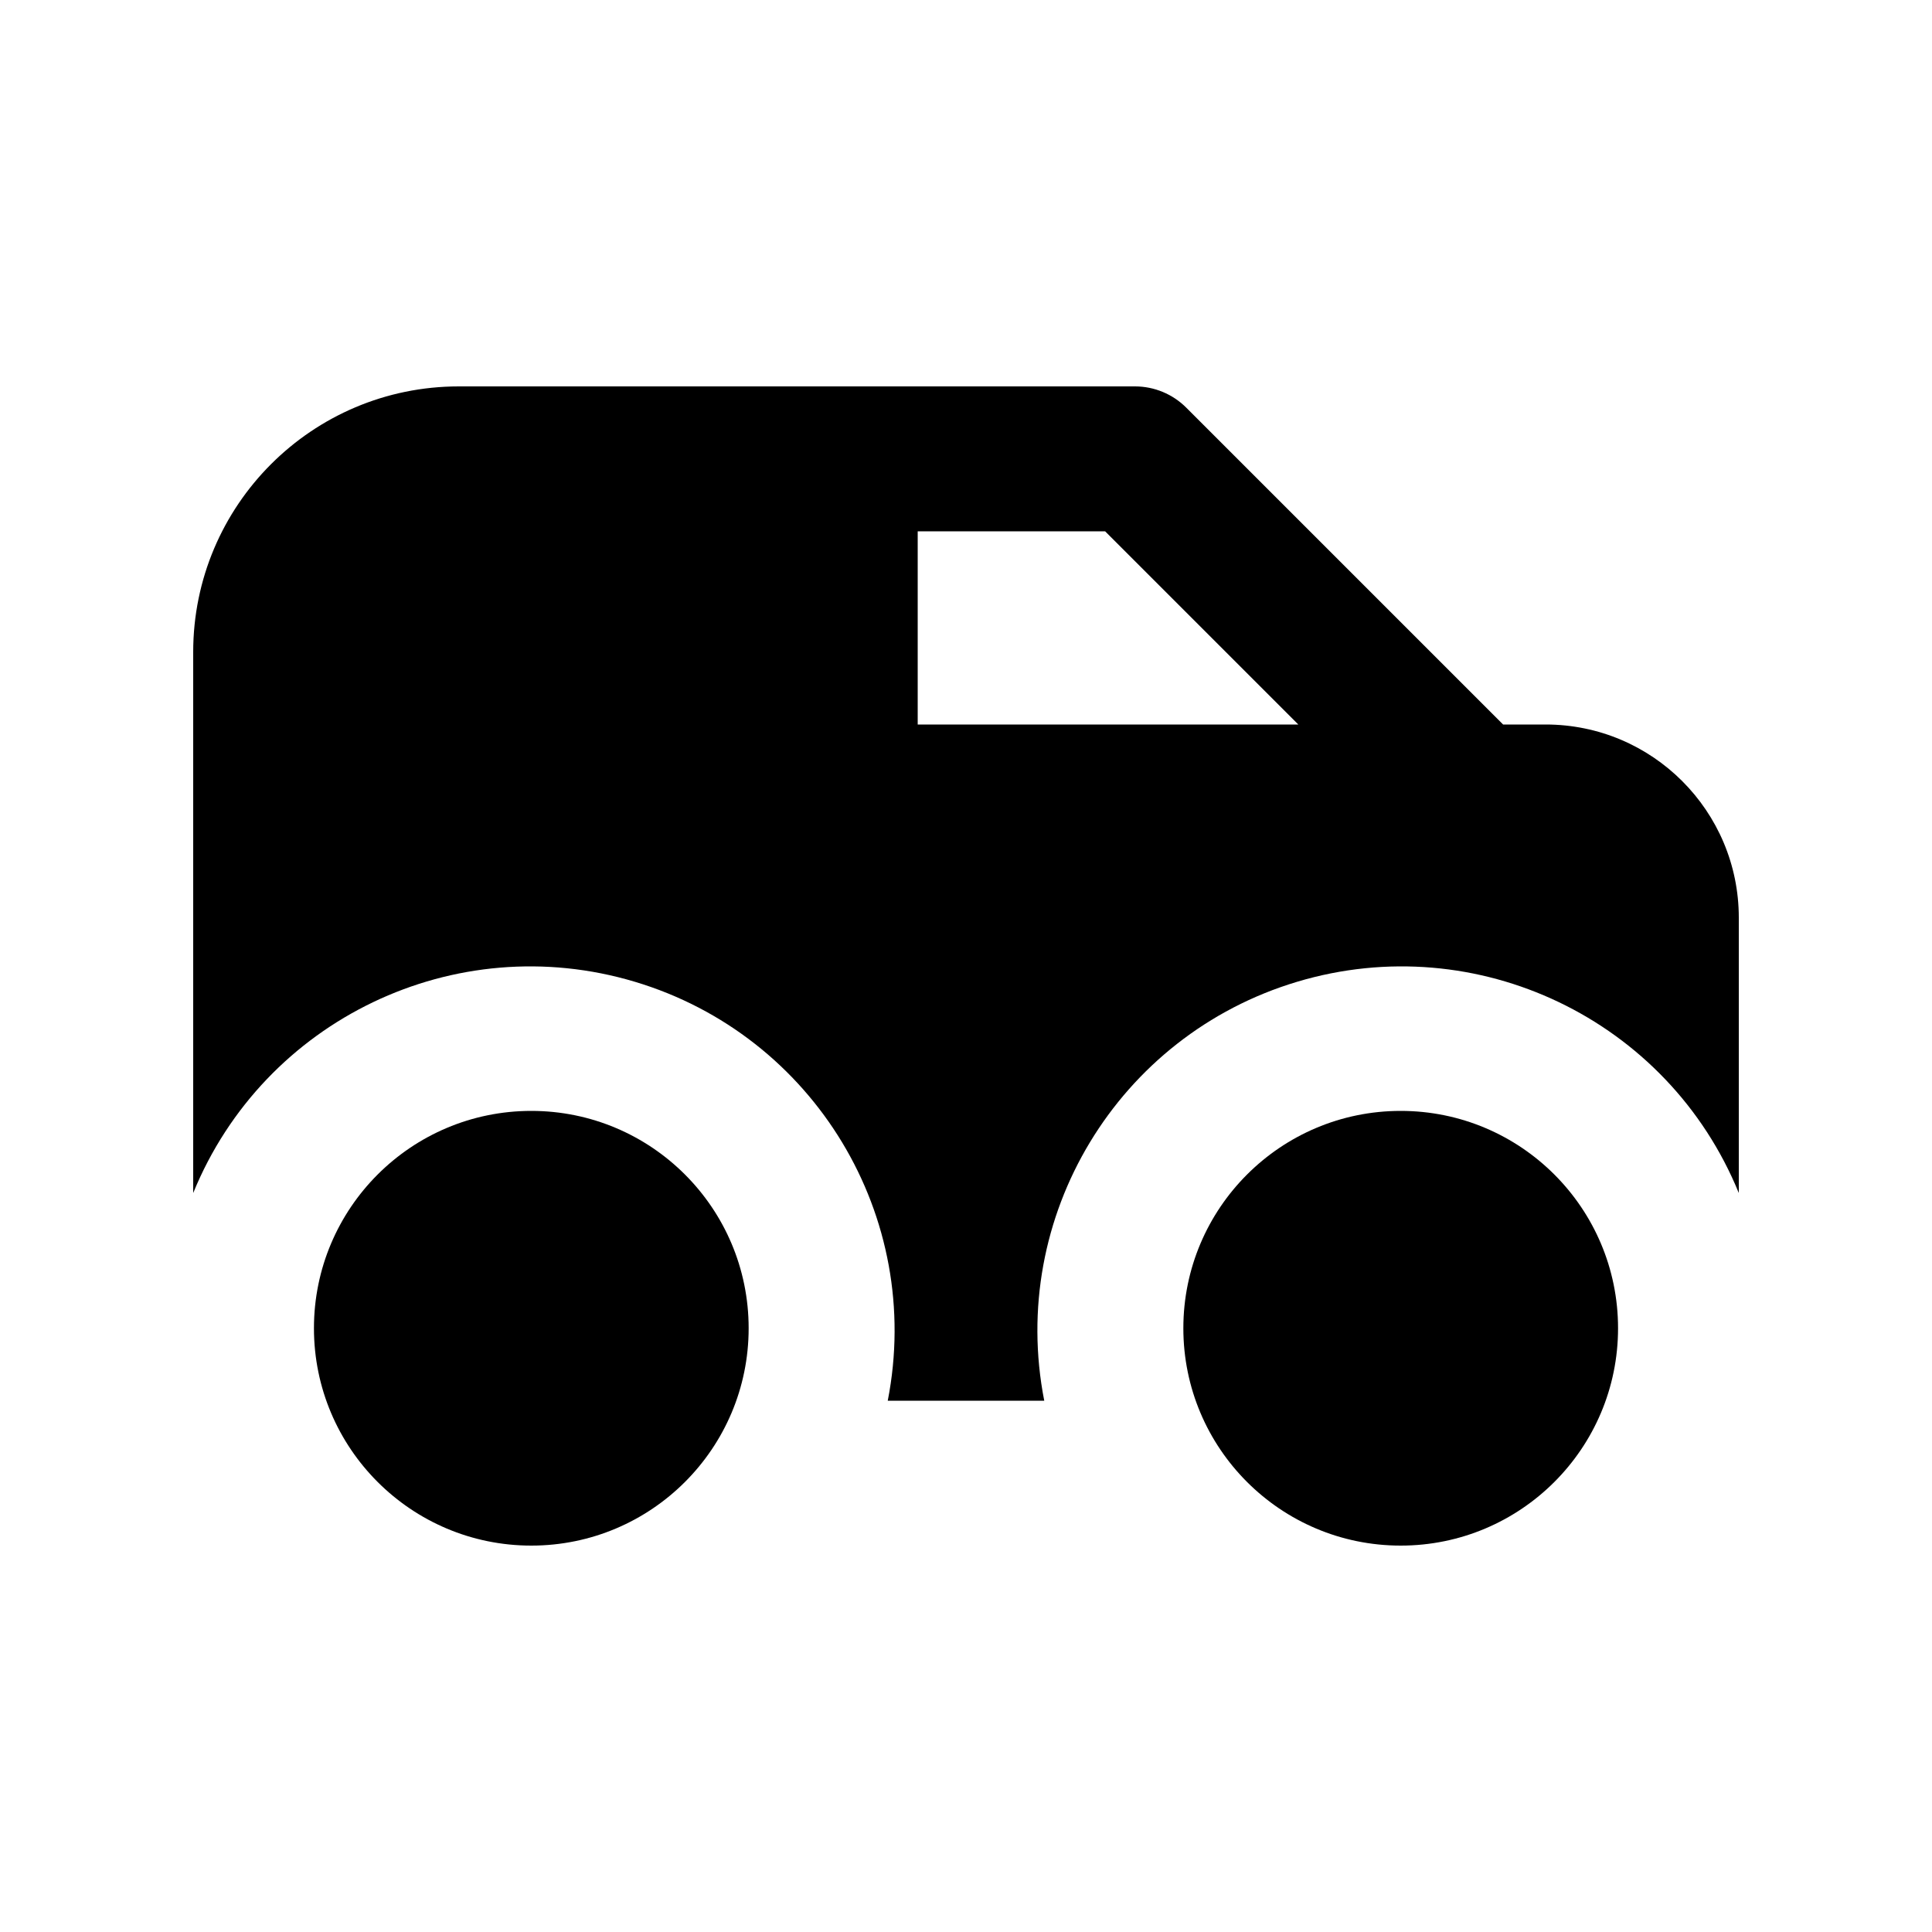
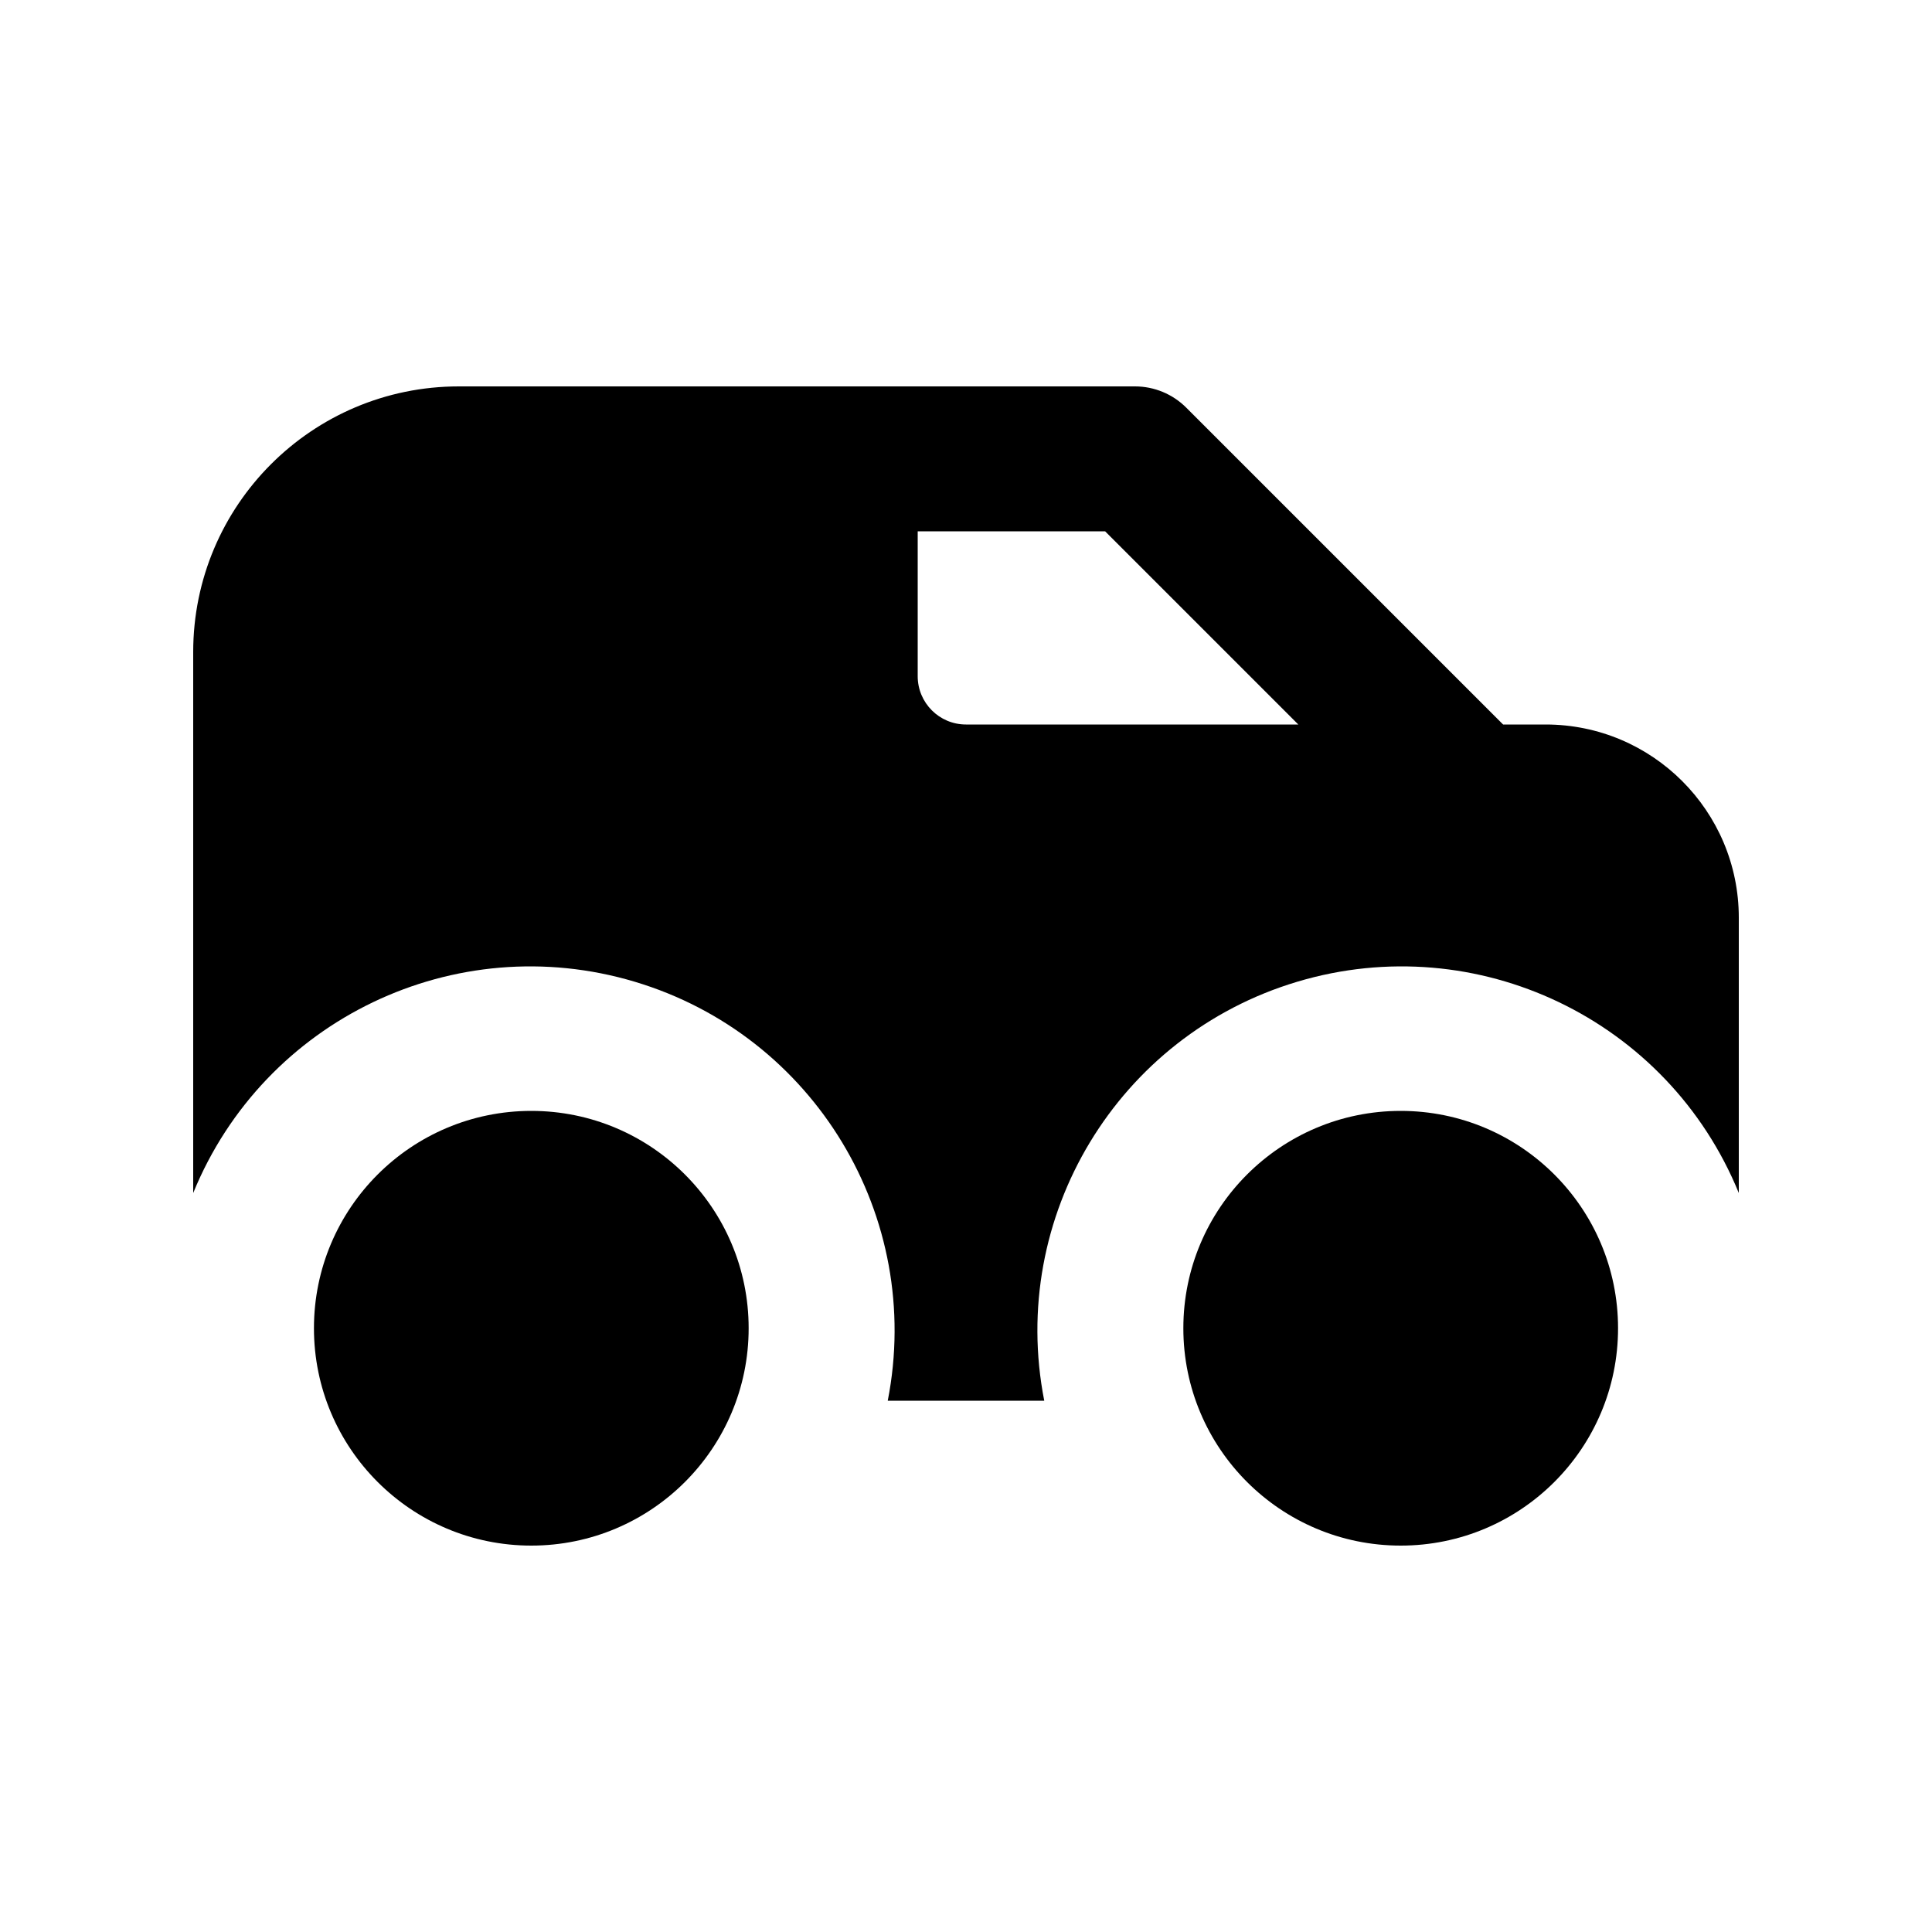
<svg xmlns="http://www.w3.org/2000/svg" viewBox="0 0 20 20" fill="none" stroke="currentColor" stroke-width="1.5" stroke-linecap="round" stroke-linejoin="round">
-   <path fill="currentColor" fill-rule="evenodd" stroke="none" d="M2 6.75A2.75 2.75 0 0 1 4.75 4H11.75A0.75 0.75 0 0 1 12.28 4.22L15.56 7.5H16A2 2 0 0 1 18 9.5V12.35A3.77 3.77 0 0 0 10.81 14.5H9.19A3.77 3.77 0 0 0 2 12.35V6.75ZM9.5 5.5H11.44L13.44 7.5H9.5Z" />
+   <path fill="currentColor" fill-rule="evenodd" stroke="none" d="M2 6.75A2.75 2.75 0 0 1 4.75 4H11.75A0.75 0.75 0 0 1 12.28 4.22L15.56 7.5H16A2 2 0 0 1 18 9.5V12.35A3.77 3.77 0 0 0 10.81 14.5H9.19A3.77 3.77 0 0 0 2 12.35V6.75ZM9.5 5.5H11.44L13.44 7.5H10A0.5 0.5 0 0 1 9.5 7Z" />
  <path fill="currentColor" fill-rule="evenodd" stroke="none" d="M3.25 13.75A2.25 2.25 0 1 0 7.75 13.75A2.25 2.25 0 1 0 3.25 13.75Z" />
  <path fill="currentColor" fill-rule="evenodd" stroke="none" d="M12.25 13.75A2.25 2.25 0 1 0 16.75 13.75A2.25 2.25 0 1 0 12.25 13.75Z" />
</svg>
